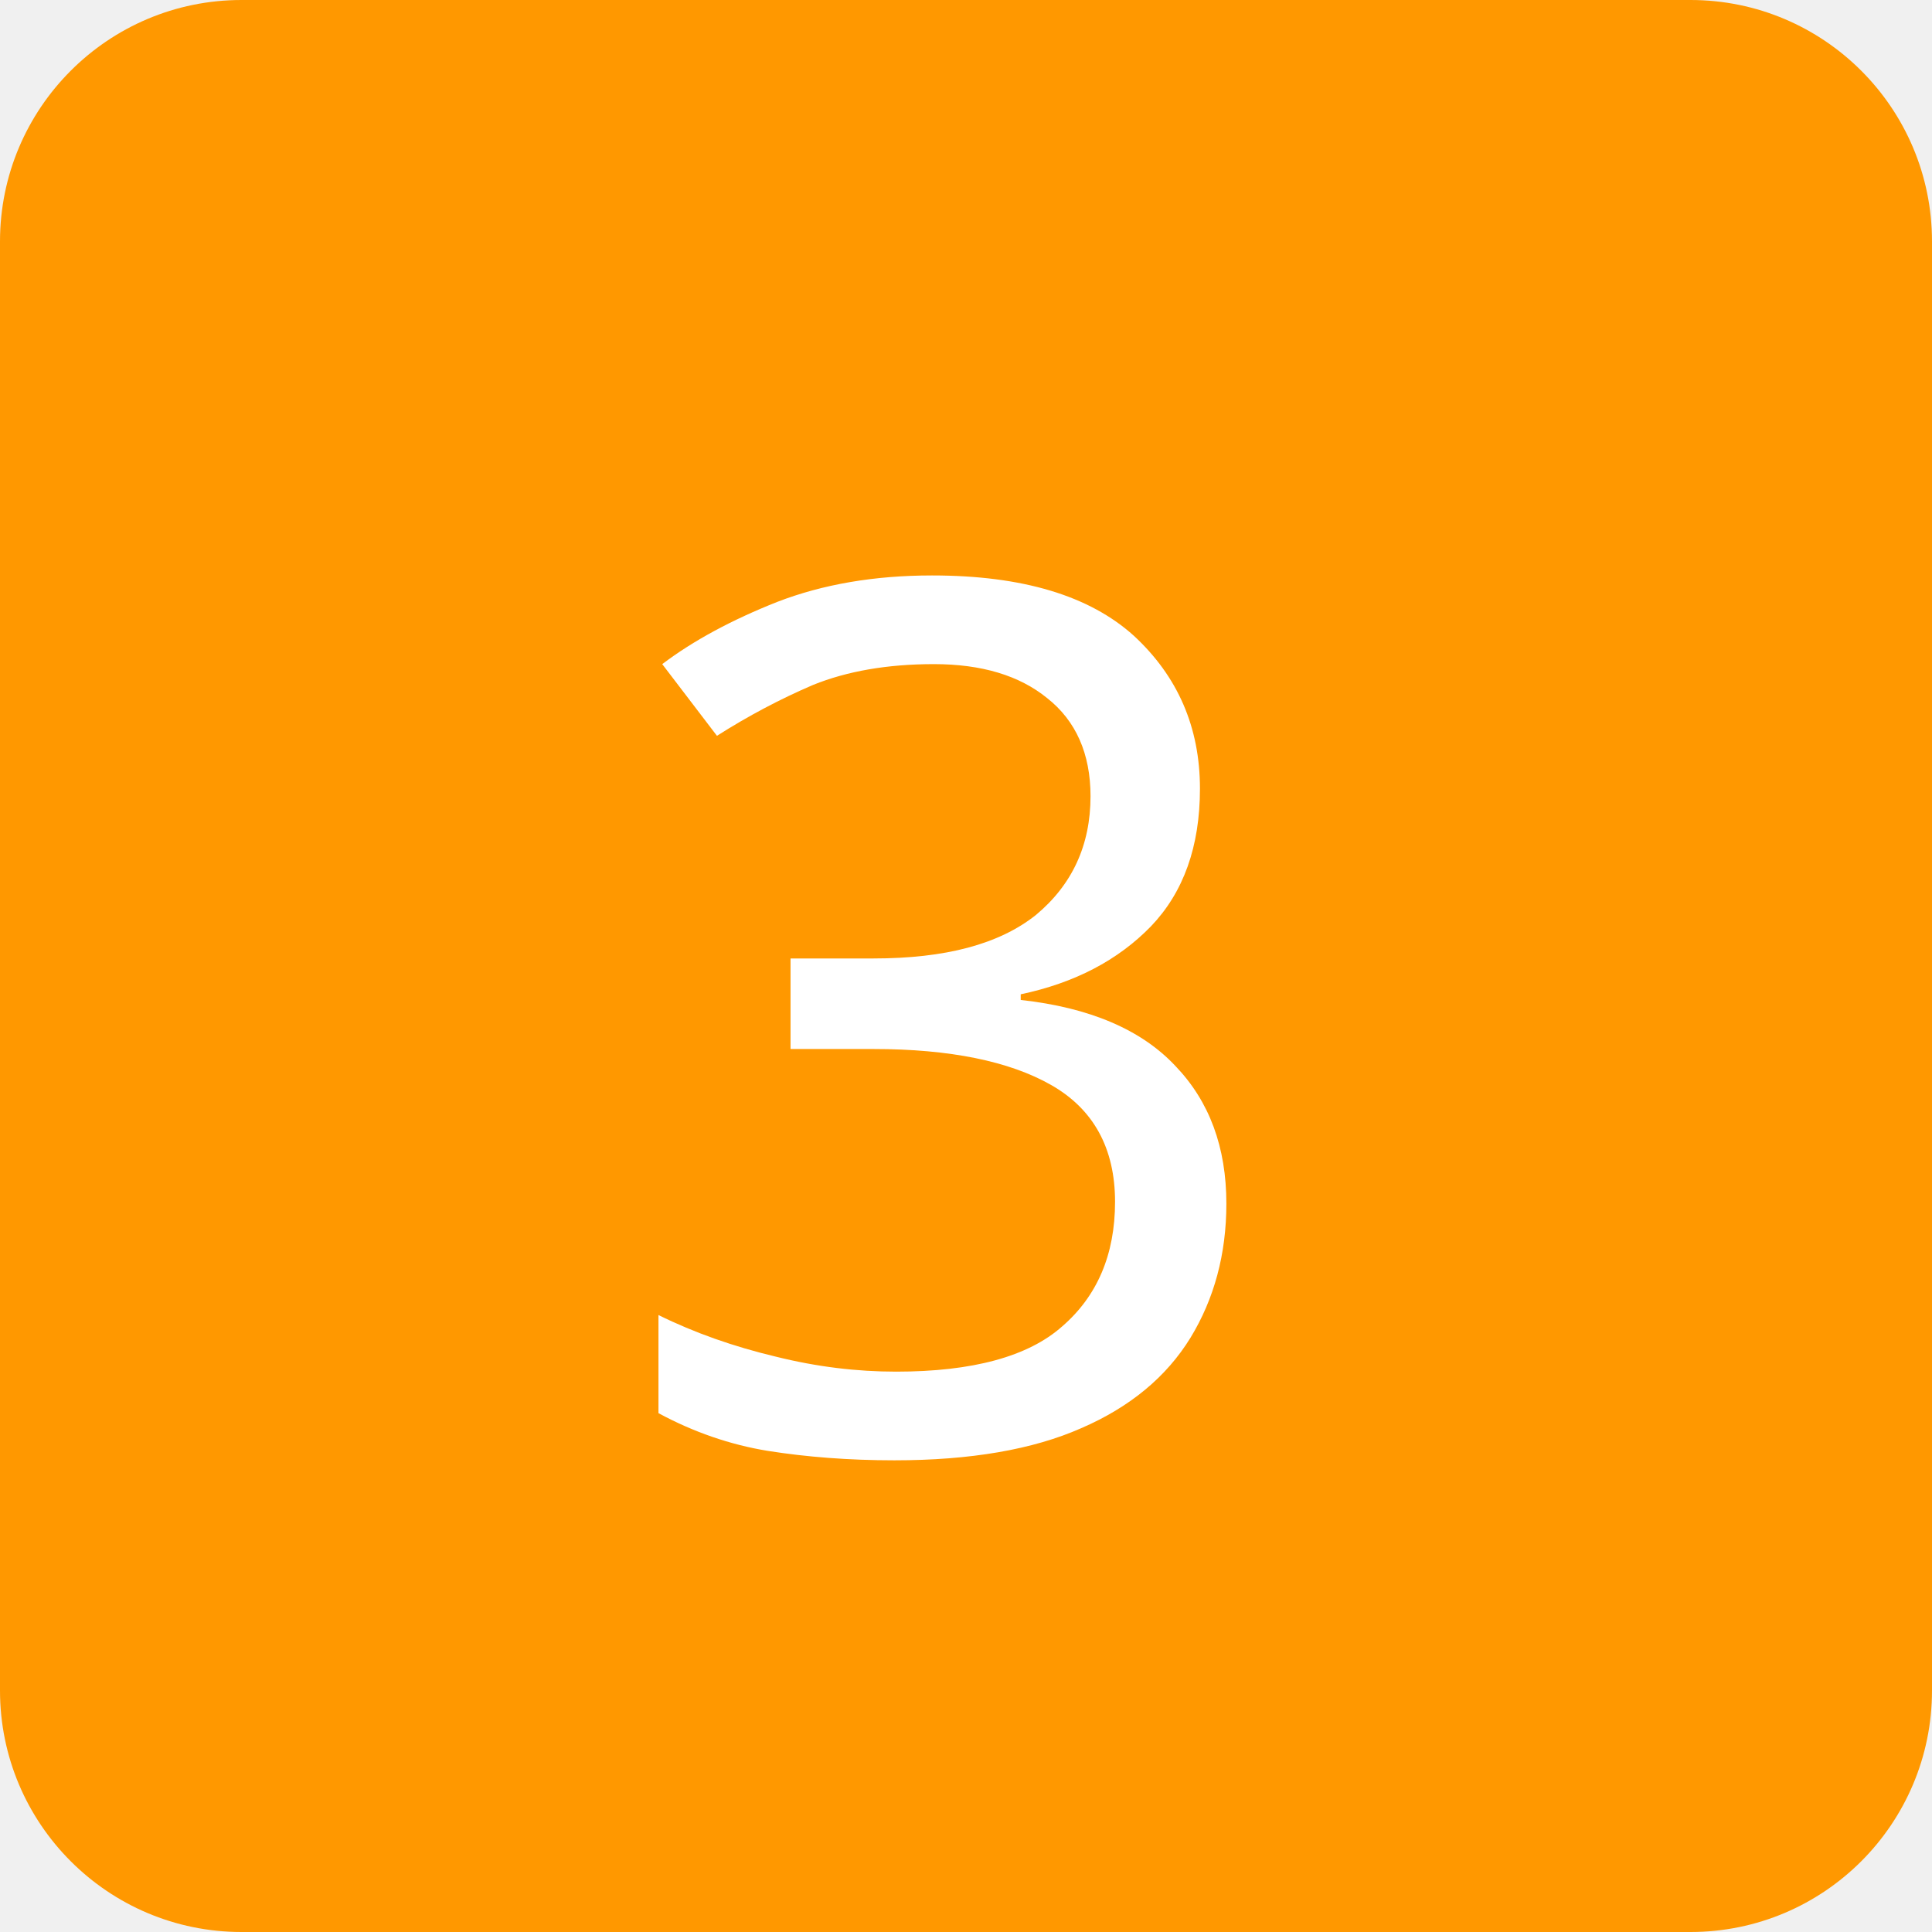
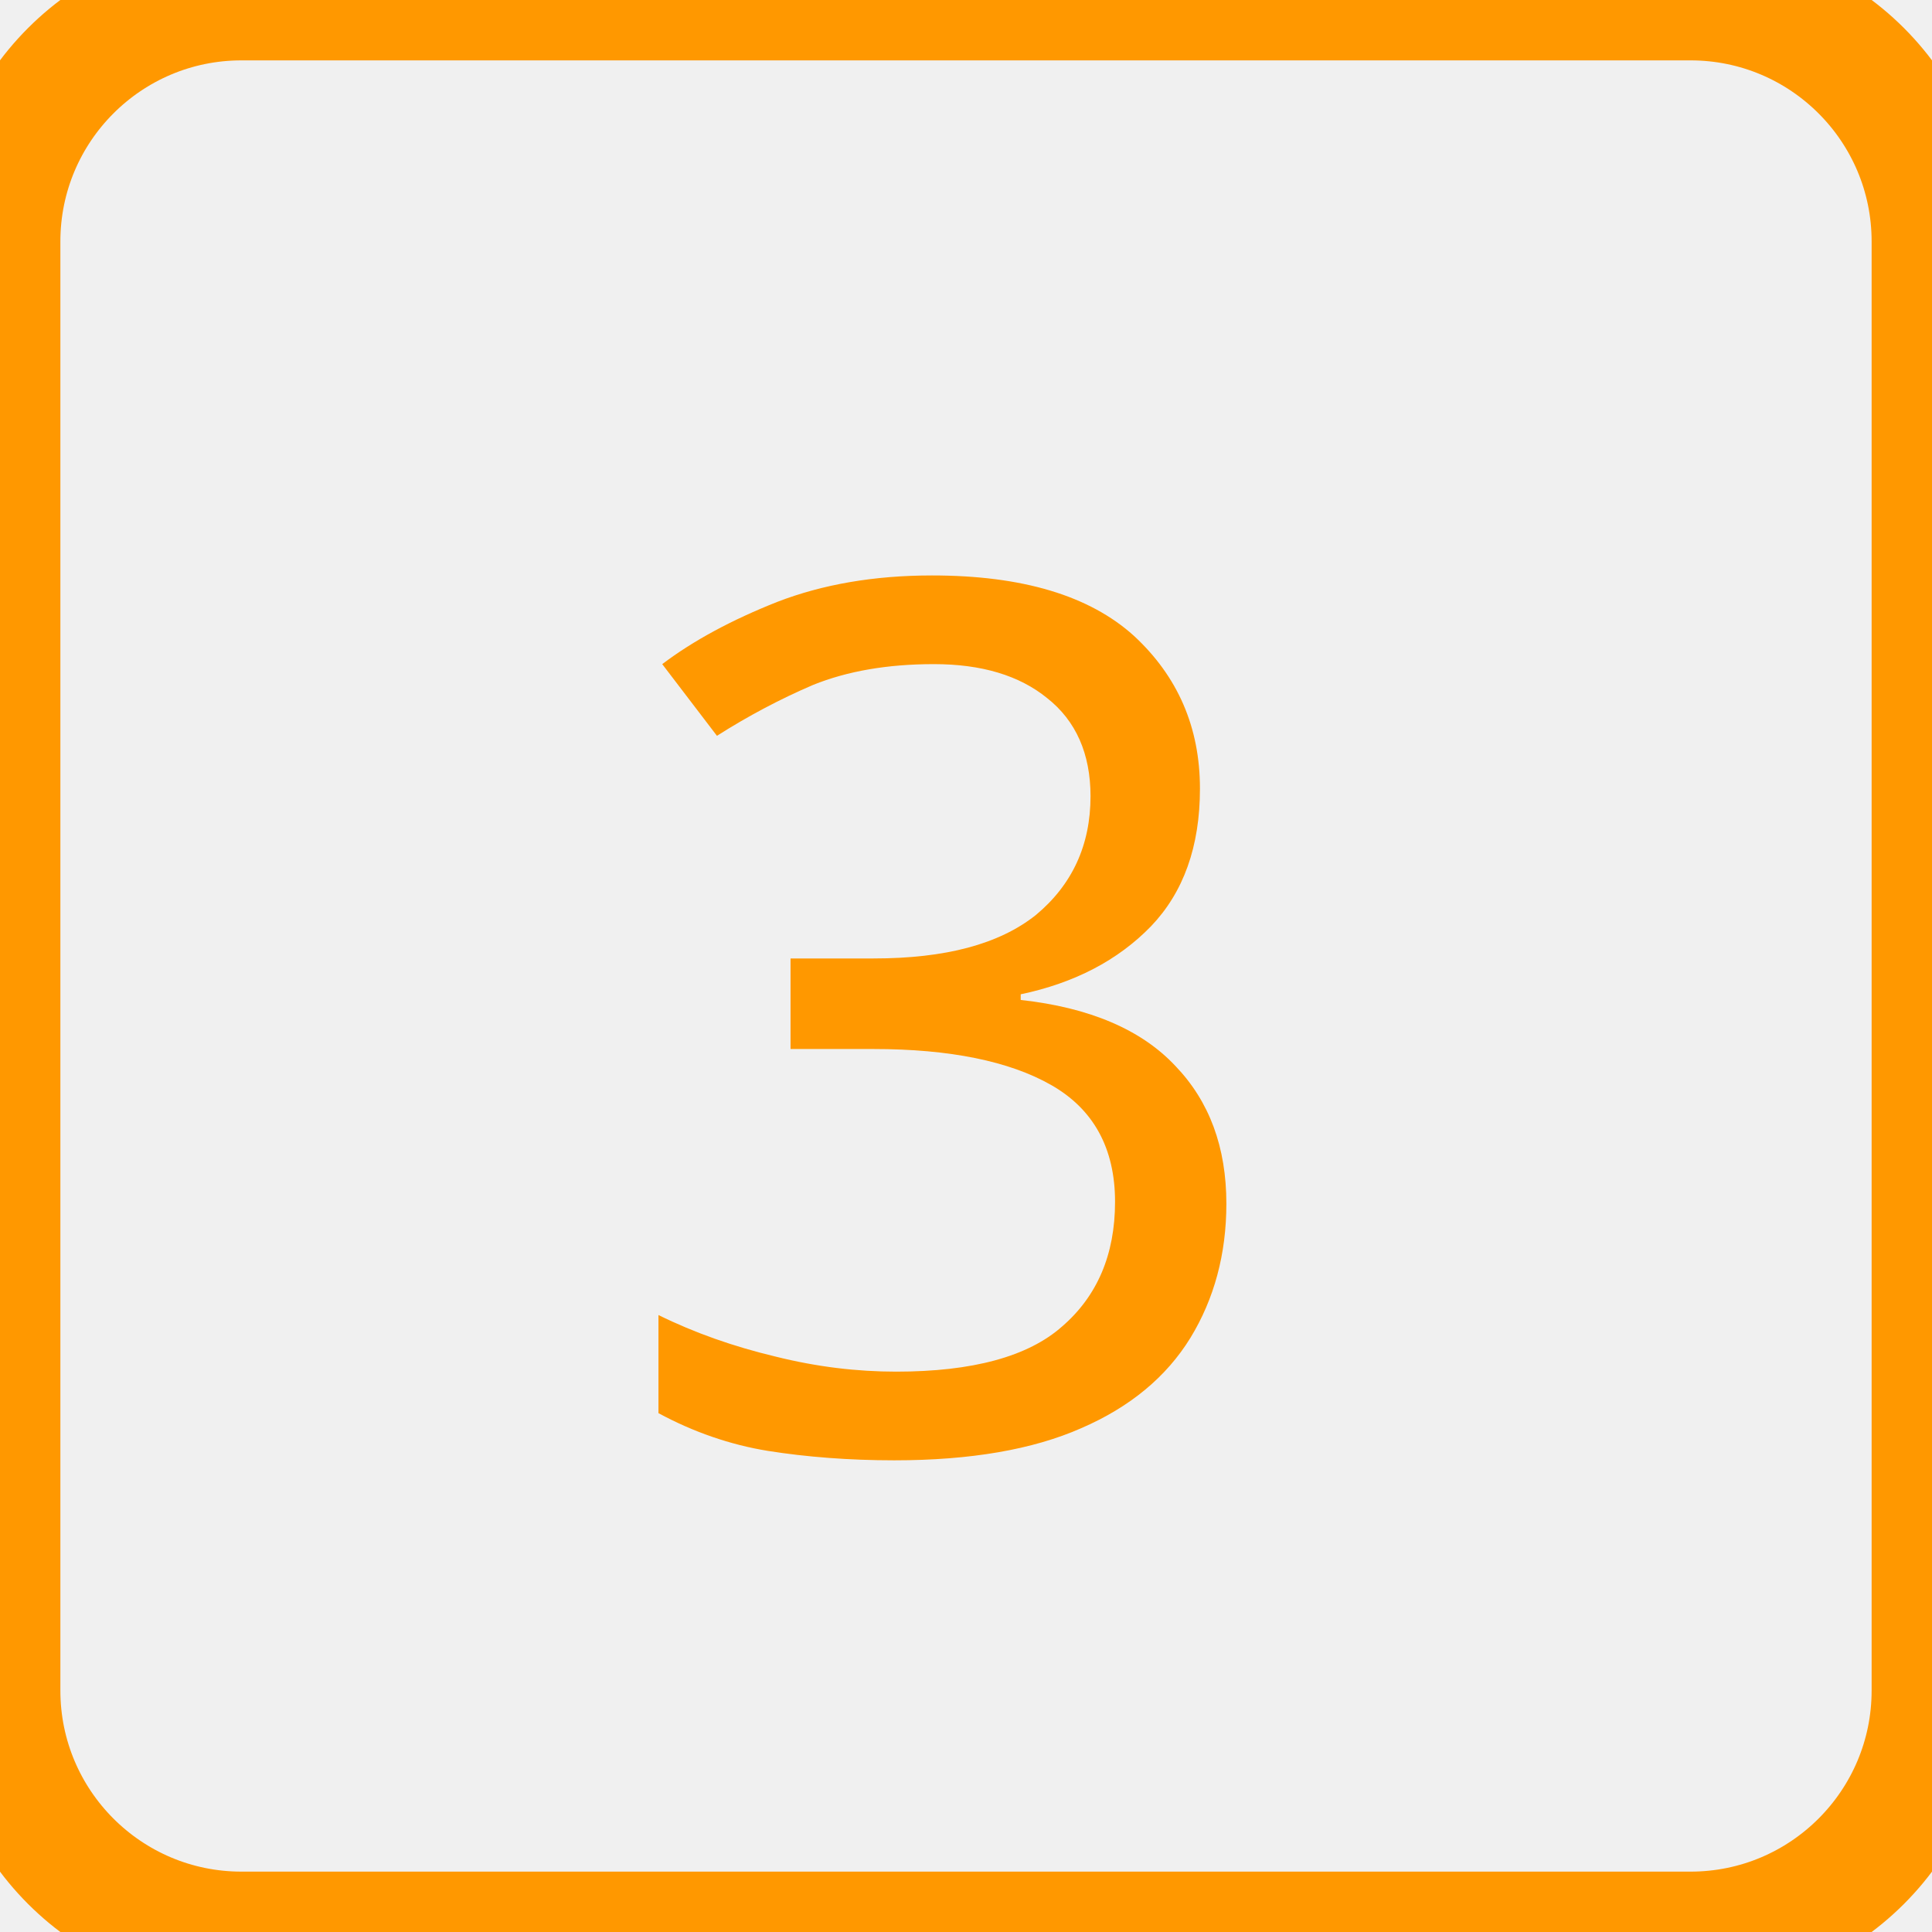
<svg xmlns="http://www.w3.org/2000/svg" width="16" height="16">
-   <rect width="16" height="16" rx="2" ry="2" fill="#FF9800" />
-   <text x="5" y="12" font-size="10" fill="white" font-family="sans-serif">3</text>
+   <rect width="16" height="16" rx="2" ry="2" fill="none" stroke="#FF9800" stroke-width="1" />
+   <text x="5" y="12" font-size="10" fill="#FF9800" font-family="sans-serif">3</text>
</svg>
